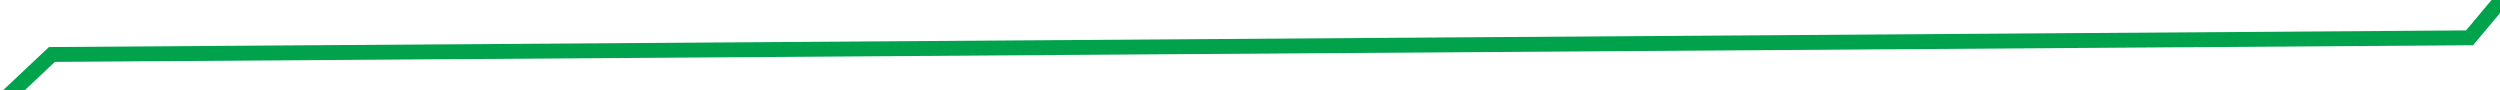
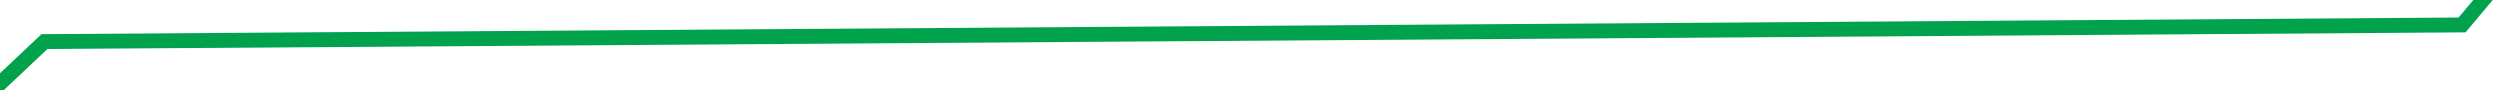
- <svg xmlns="http://www.w3.org/2000/svg" version="1.1" width="168px" height="6px" preserveAspectRatio="xMinYMid meet" viewBox="1610 1133 168 4">
-   <g transform="matrix(0.8660254 -0.5 0.5 0.8660254 -340.547 999.0612 )">
-     <path d="M 0.073 154.263  L 135.827 168.901  L 269.745 94.708  L 396.326 146.368  L 537.583 29.075  L 673.336 81.895  L 814.593 0.316  L 954.015 58.211  L 1095.272 13.474  L 1231.025 81.895  L 1364.944 50.316  L 1506.201 130.579  L 1640.119 81.895  " stroke-width="1" stroke-dasharray="0" stroke="rgba(0, 162, 75, 1)" fill="none" transform="matrix(1 0 0 1 259 1045 )" class="stroke" />
+ <svg xmlns="http://www.w3.org/2000/svg" version="1.1" width="168px" height="6px" preserveAspectRatio="xMinYMid meet" viewBox="1610 1537 168 4">
+   <g transform="matrix(0.8660254 -0.5 0.5 0.8660254 -542.547 1053.187 )">
+     <path d="M 0.073 154.263  L 135.827 168.901  L 269.745 94.708  L 396.326 146.368  L 537.583 29.075  L 673.336 81.895  L 814.593 0.316  L 954.015 58.211  L 1095.272 13.474  L 1231.025 81.895  L 1364.944 50.316  L 1506.201 130.579  L 1640.119 81.895  " stroke-width="1" stroke-dasharray="0" stroke="rgba(0, 162, 75, 1)" fill="none" transform="matrix(1 0 0 1 259 1448 )" class="stroke" />
  </g>
</svg>
